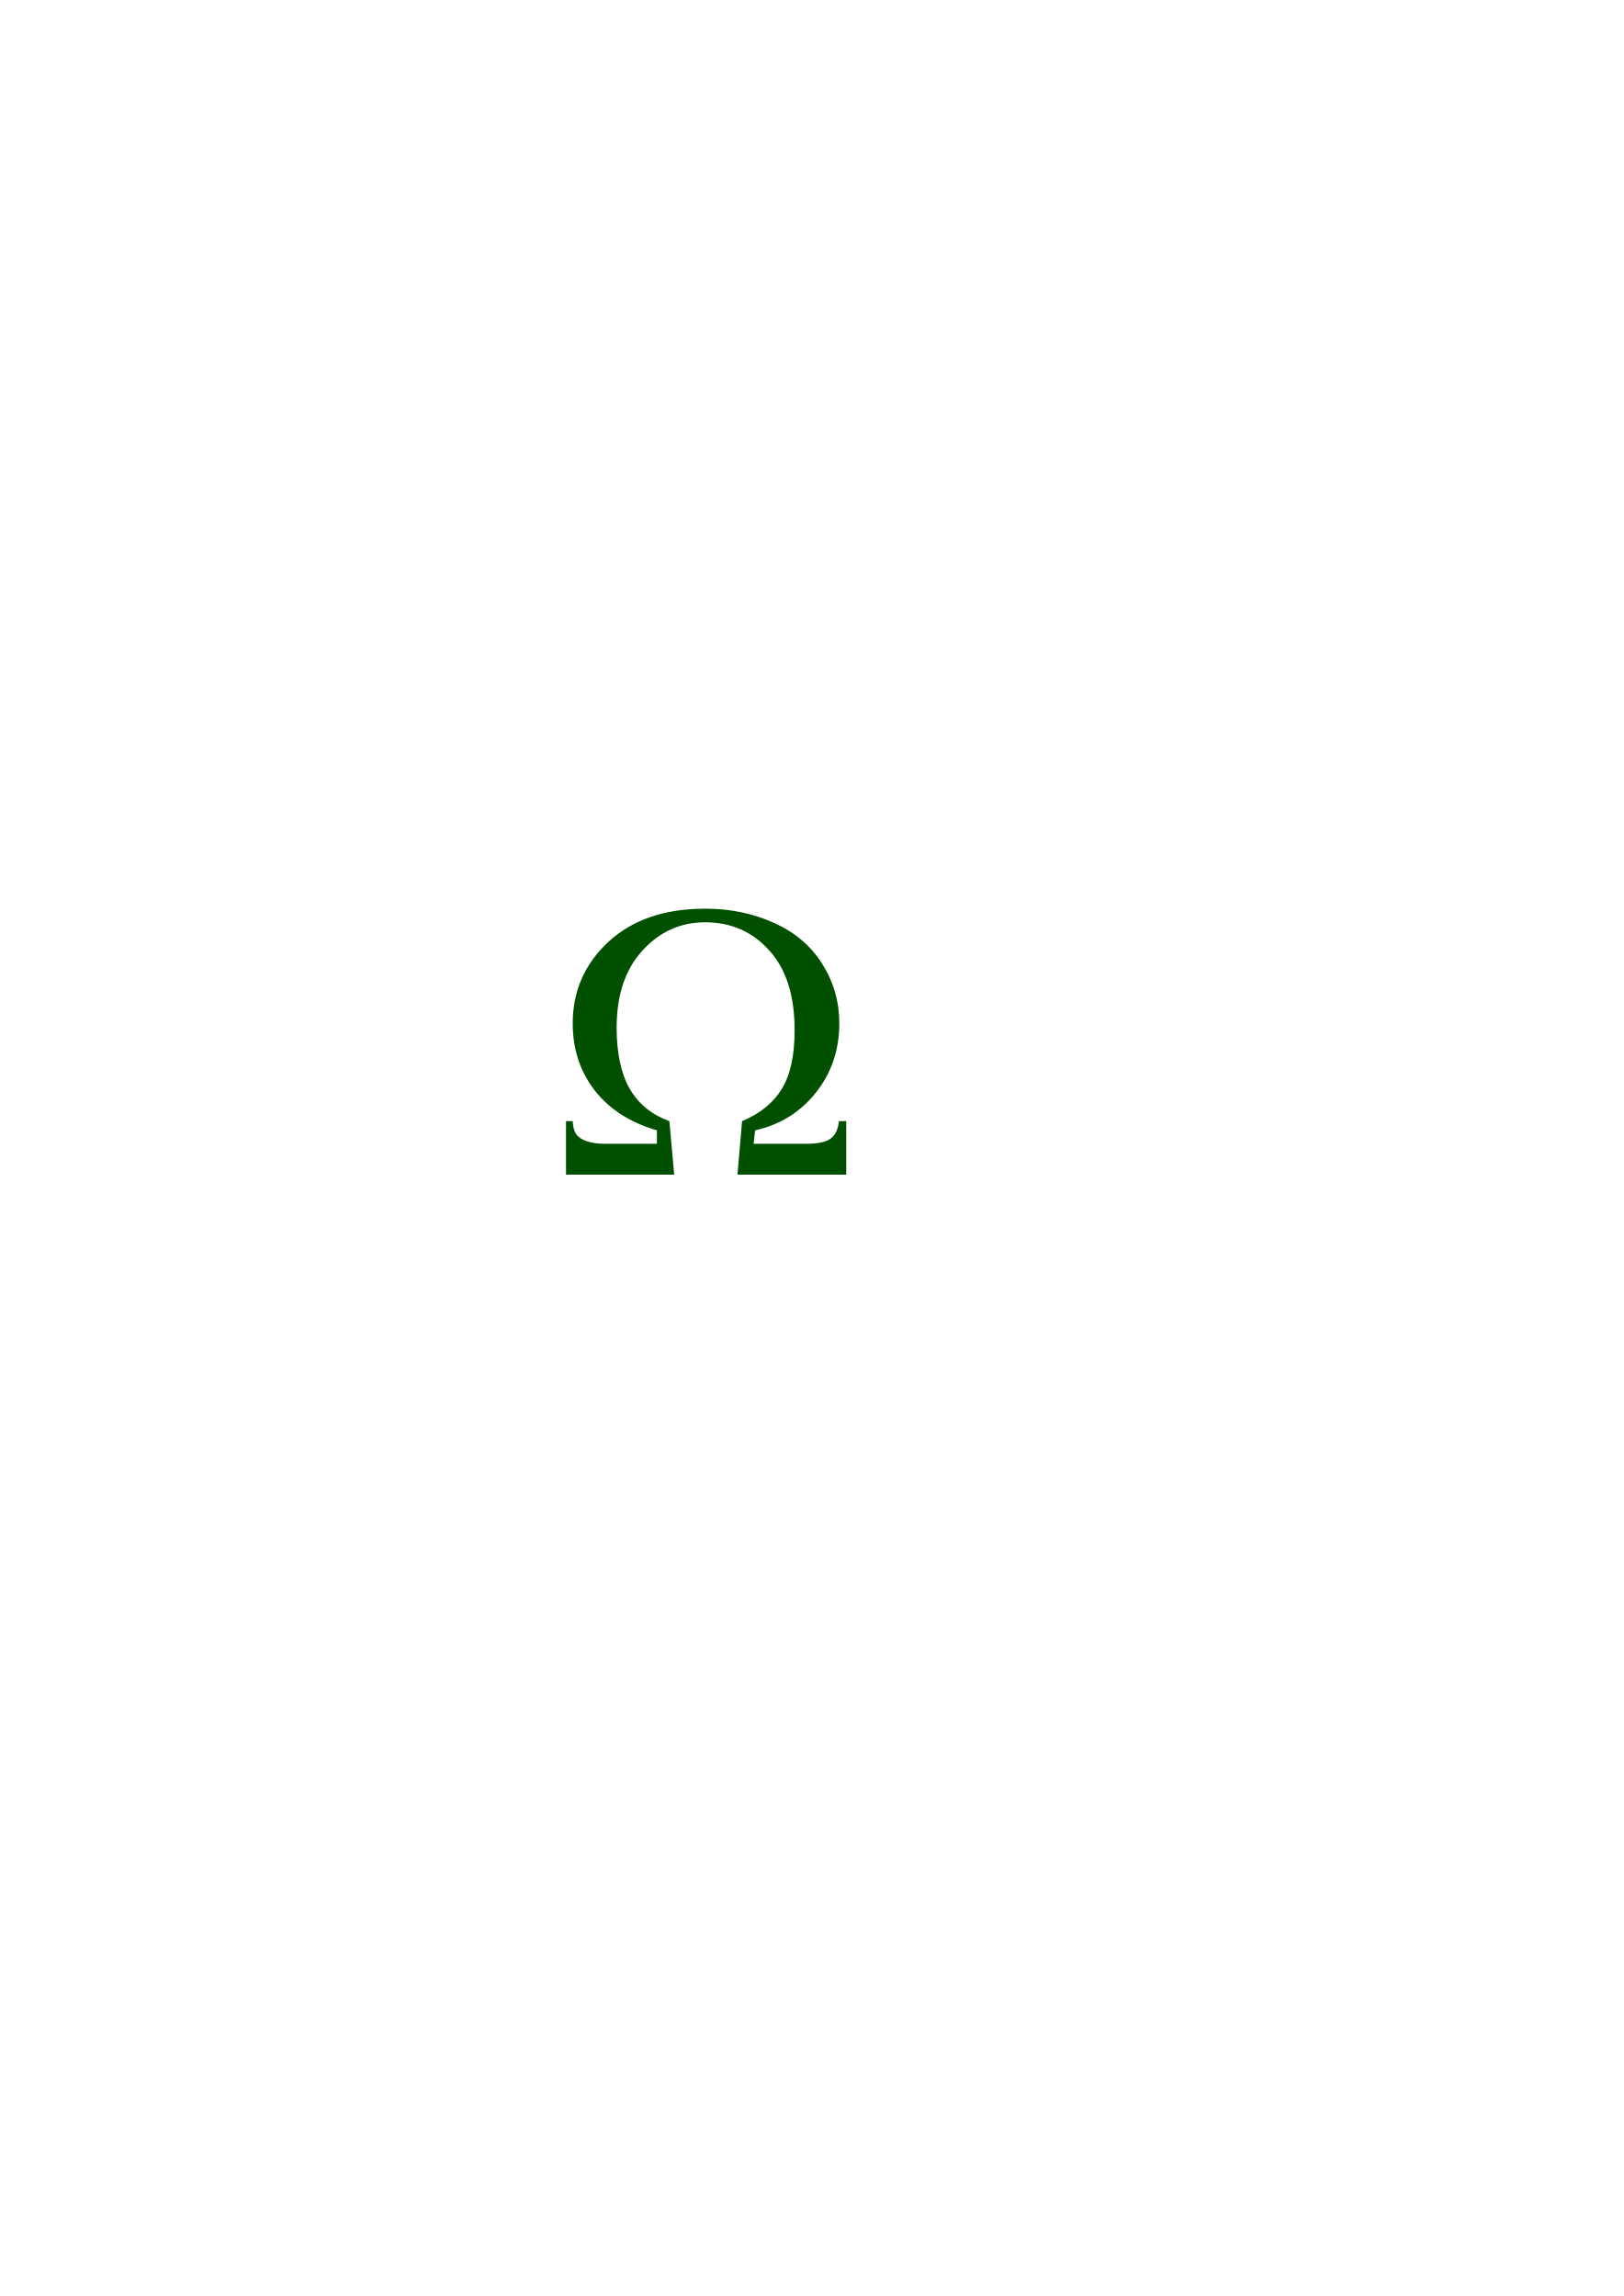
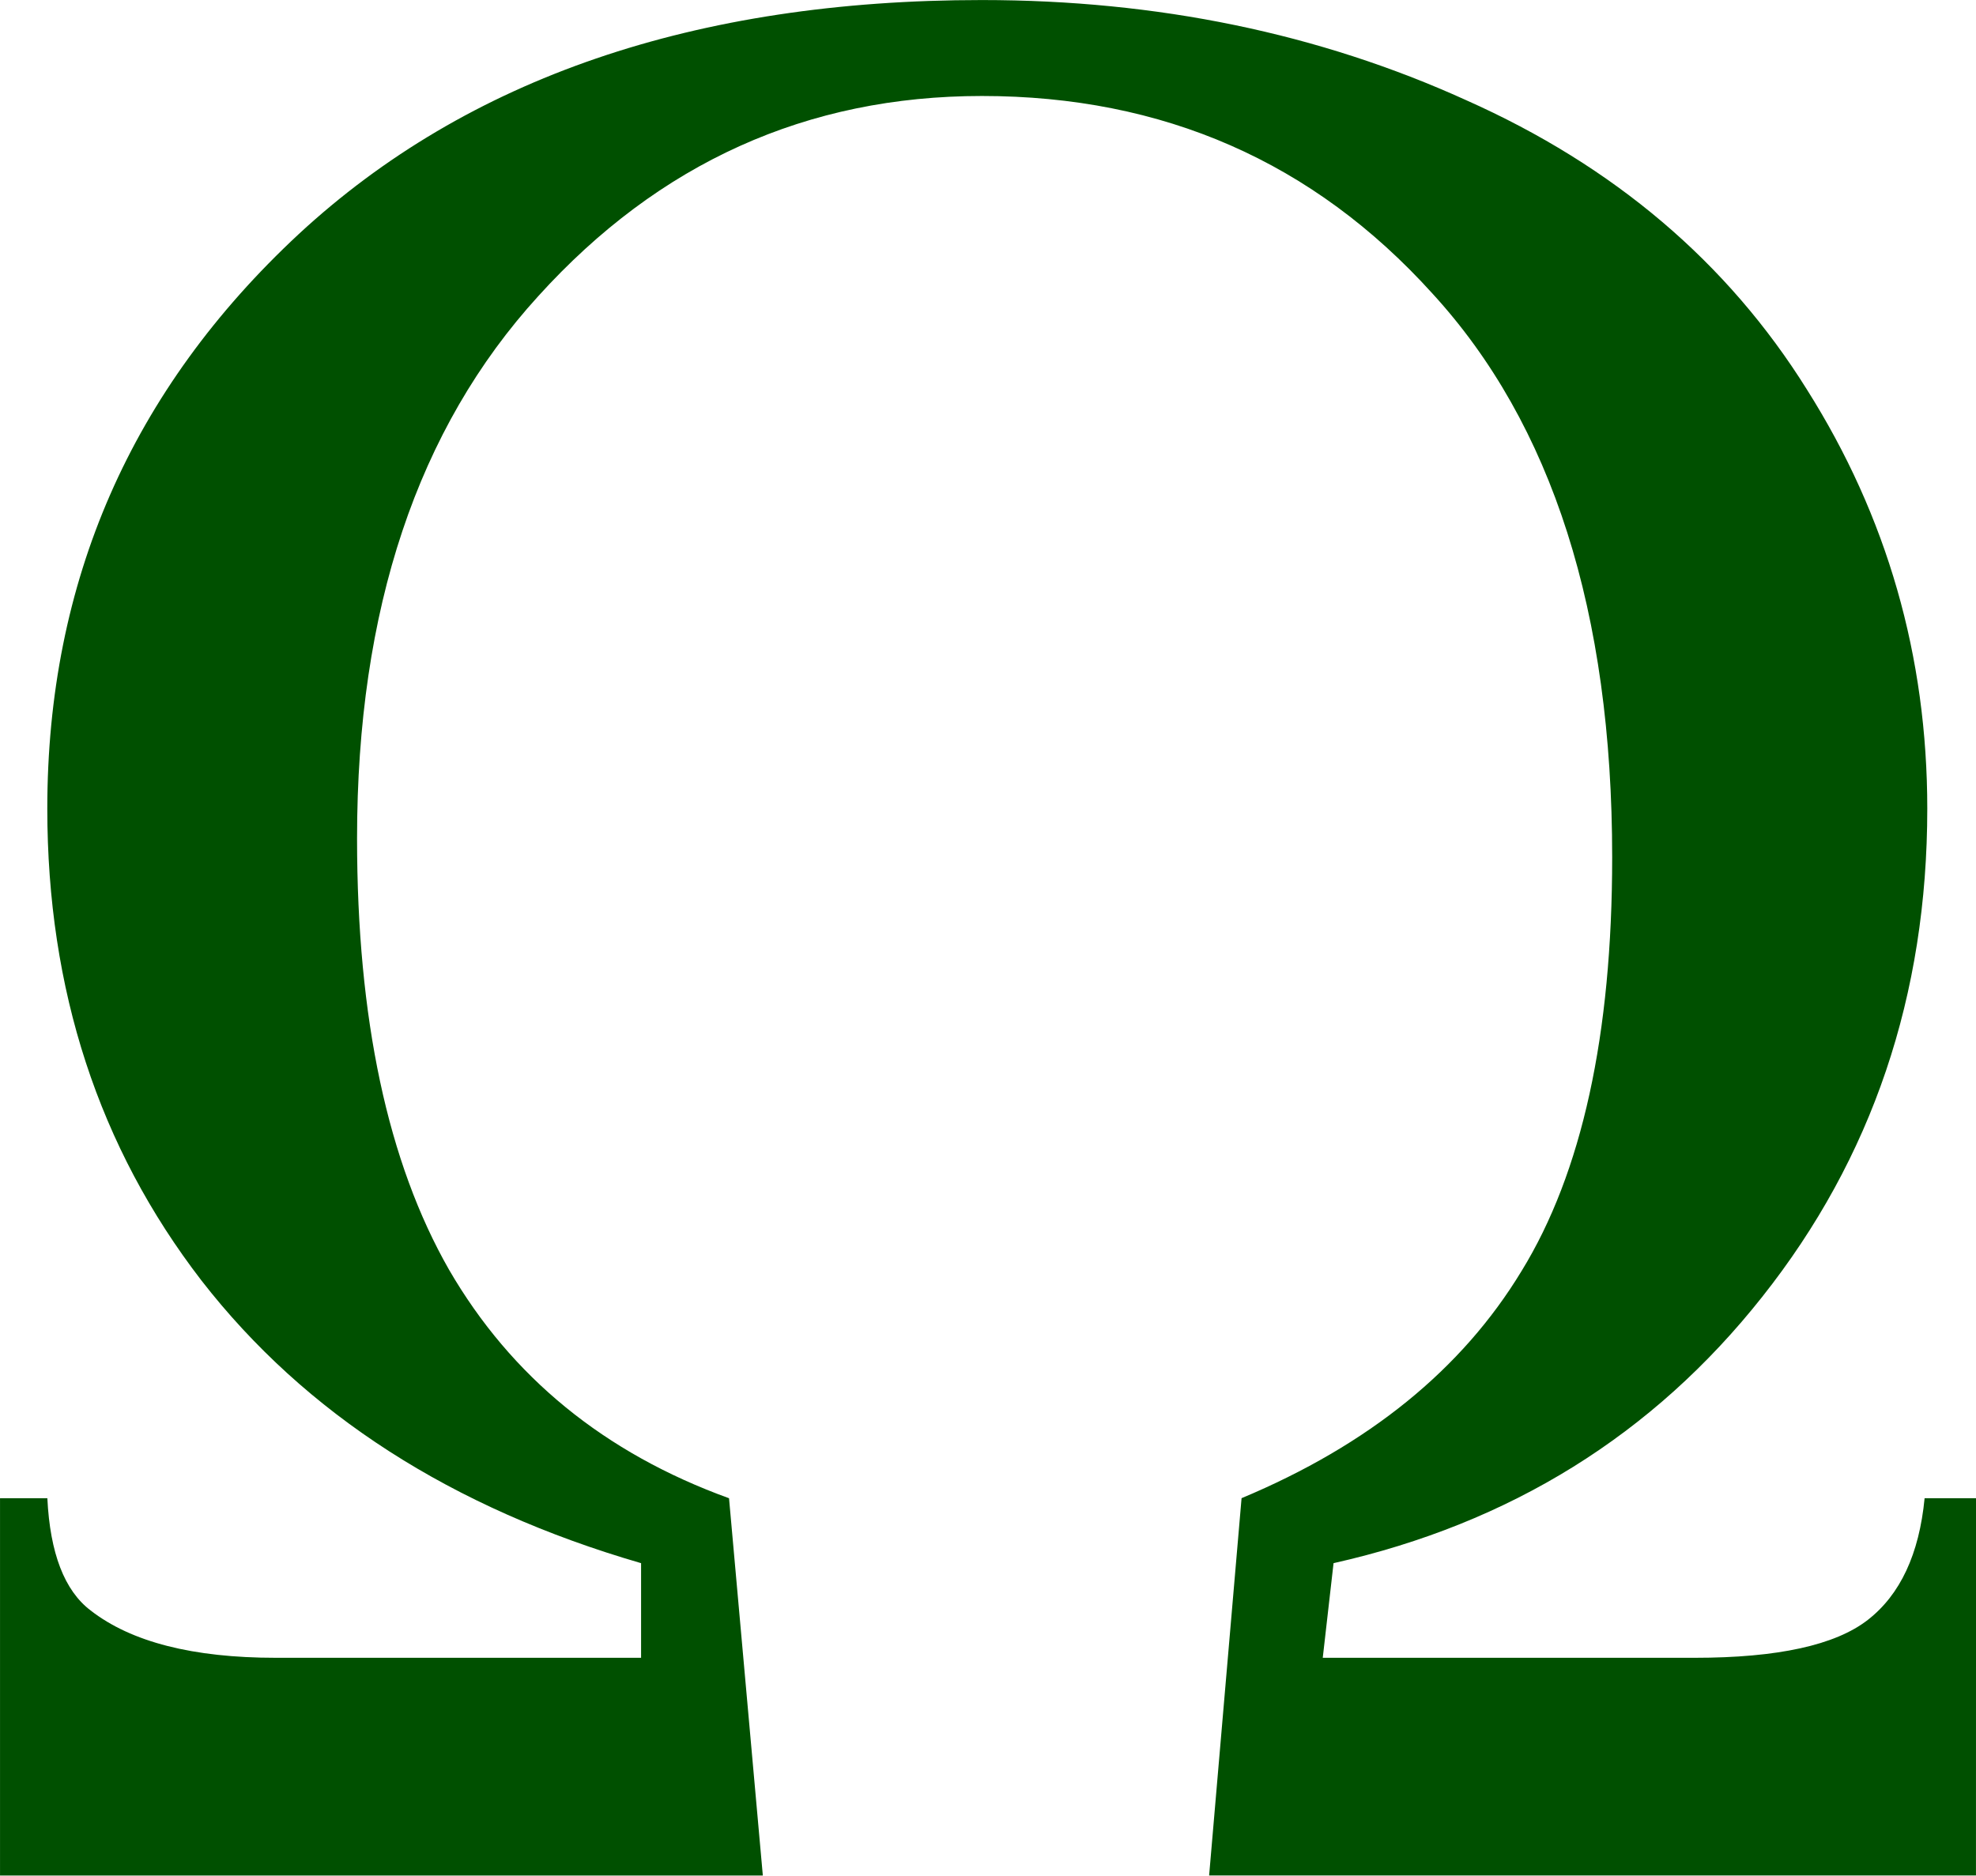
- <svg xmlns="http://www.w3.org/2000/svg" id="svg8" version="1.1" viewBox="0 0 210 297" height="297mm" width="210mm">
+ <svg xmlns="http://www.w3.org/2000/svg" width="128" height="121.5" viewBox="0 0 33.867 32.147" version="1.1" id="svg8">
  <defs id="defs2" />
-   <g id="layer1">
-     <g style="font-style:normal;font-variant:normal;font-weight:normal;font-stretch:normal;font-size:10.583px;line-height:1.25;font-family:'Yearbook Solid';-inkscape-font-specification:'Yearbook Solid';letter-spacing:0px;word-spacing:0px;white-space:pre;inline-size:0;fill:#005000;fill-opacity:1;stroke:none;stroke-width:0.265" id="text12" aria-label="W">
-       <path id="path837" style="font-style:normal;font-variant:normal;font-weight:normal;font-stretch:normal;font-size:50.8px;font-family:Symbol;-inkscape-font-specification:Symbol;fill:#005000;fill-opacity:1;stroke-width:0.265" d="M 109.444,151.946 H 95.38 l 0.595,-6.921 q 3.497,-1.463 5.135,-4.167 1.662,-2.704 1.662,-7.59 0,-6.747 -3.299,-10.344 -3.274,-3.621 -8.26,-3.621 -4.812,0 -8.136,3.671 -3.324,3.646 -3.324,9.947 0,4.961 1.687,7.913 1.712,2.952 5.135,4.192 l 0.62,6.921 H 73.205 v -6.921 h 0.868 q 0.074,1.513 0.794,2.059 1.116,0.868 3.398,0.868 h 6.697 v -1.736 q -5.209,-1.513 -8.062,-5.184 -2.828,-3.671 -2.828,-8.657 0,-6.251 4.614,-10.542 4.638,-4.291 12.526,-4.291 4.837,0 8.88,1.836 4.068,1.811 6.251,5.308 2.208,3.497 2.208,7.689 0,5.135 -3.026,8.954 -3.001,3.795 -7.863,4.887 l -0.198,1.736 h 6.821 q 2.282,0 3.175,-0.695 0.893,-0.695 1.042,-2.232 h 0.943 z" />
+   <g transform="translate(-73.20454,-117.5423)" id="layer1">
+     <g transform="matrix(0.9345196,0,0,0.9345196,4.793459,7.696714)" aria-label="W" id="text12" style="font-style:normal;font-variant:normal;font-weight:normal;font-stretch:normal;font-size:10.583px;line-height:1.25;font-family:'Yearbook Solid';-inkscape-font-specification:'Yearbook Solid';letter-spacing:0px;word-spacing:0px;white-space:pre;inline-size:0;fill:#005000;fill-opacity:1;stroke:none;stroke-width:0.265">
+       <path d="M 109.444,151.946 H 95.38 l 0.595,-6.921 q 3.497,-1.463 5.135,-4.167 1.662,-2.704 1.662,-7.59 0,-6.747 -3.299,-10.344 -3.274,-3.621 -8.26,-3.621 -4.812,0 -8.136,3.671 -3.324,3.646 -3.324,9.947 0,4.961 1.687,7.913 1.712,2.952 5.135,4.192 l 0.62,6.921 H 73.205 v -6.921 h 0.868 q 0.074,1.513 0.794,2.059 1.116,0.868 3.398,0.868 h 6.697 v -1.736 q -5.209,-1.513 -8.062,-5.184 -2.828,-3.671 -2.828,-8.657 0,-6.251 4.614,-10.542 4.638,-4.291 12.526,-4.291 4.837,0 8.88,1.836 4.068,1.811 6.251,5.308 2.208,3.497 2.208,7.689 0,5.135 -3.026,8.954 -3.001,3.795 -7.863,4.887 l -0.198,1.736 h 6.821 q 2.282,0 3.175,-0.695 0.893,-0.695 1.042,-2.232 h 0.943 z" style="font-style:normal;font-variant:normal;font-weight:normal;font-stretch:normal;font-size:50.8px;font-family:Symbol;-inkscape-font-specification:Symbol;fill:#005000;fill-opacity:1;stroke-width:0.265" id="path837" />
    </g>
  </g>
</svg>
